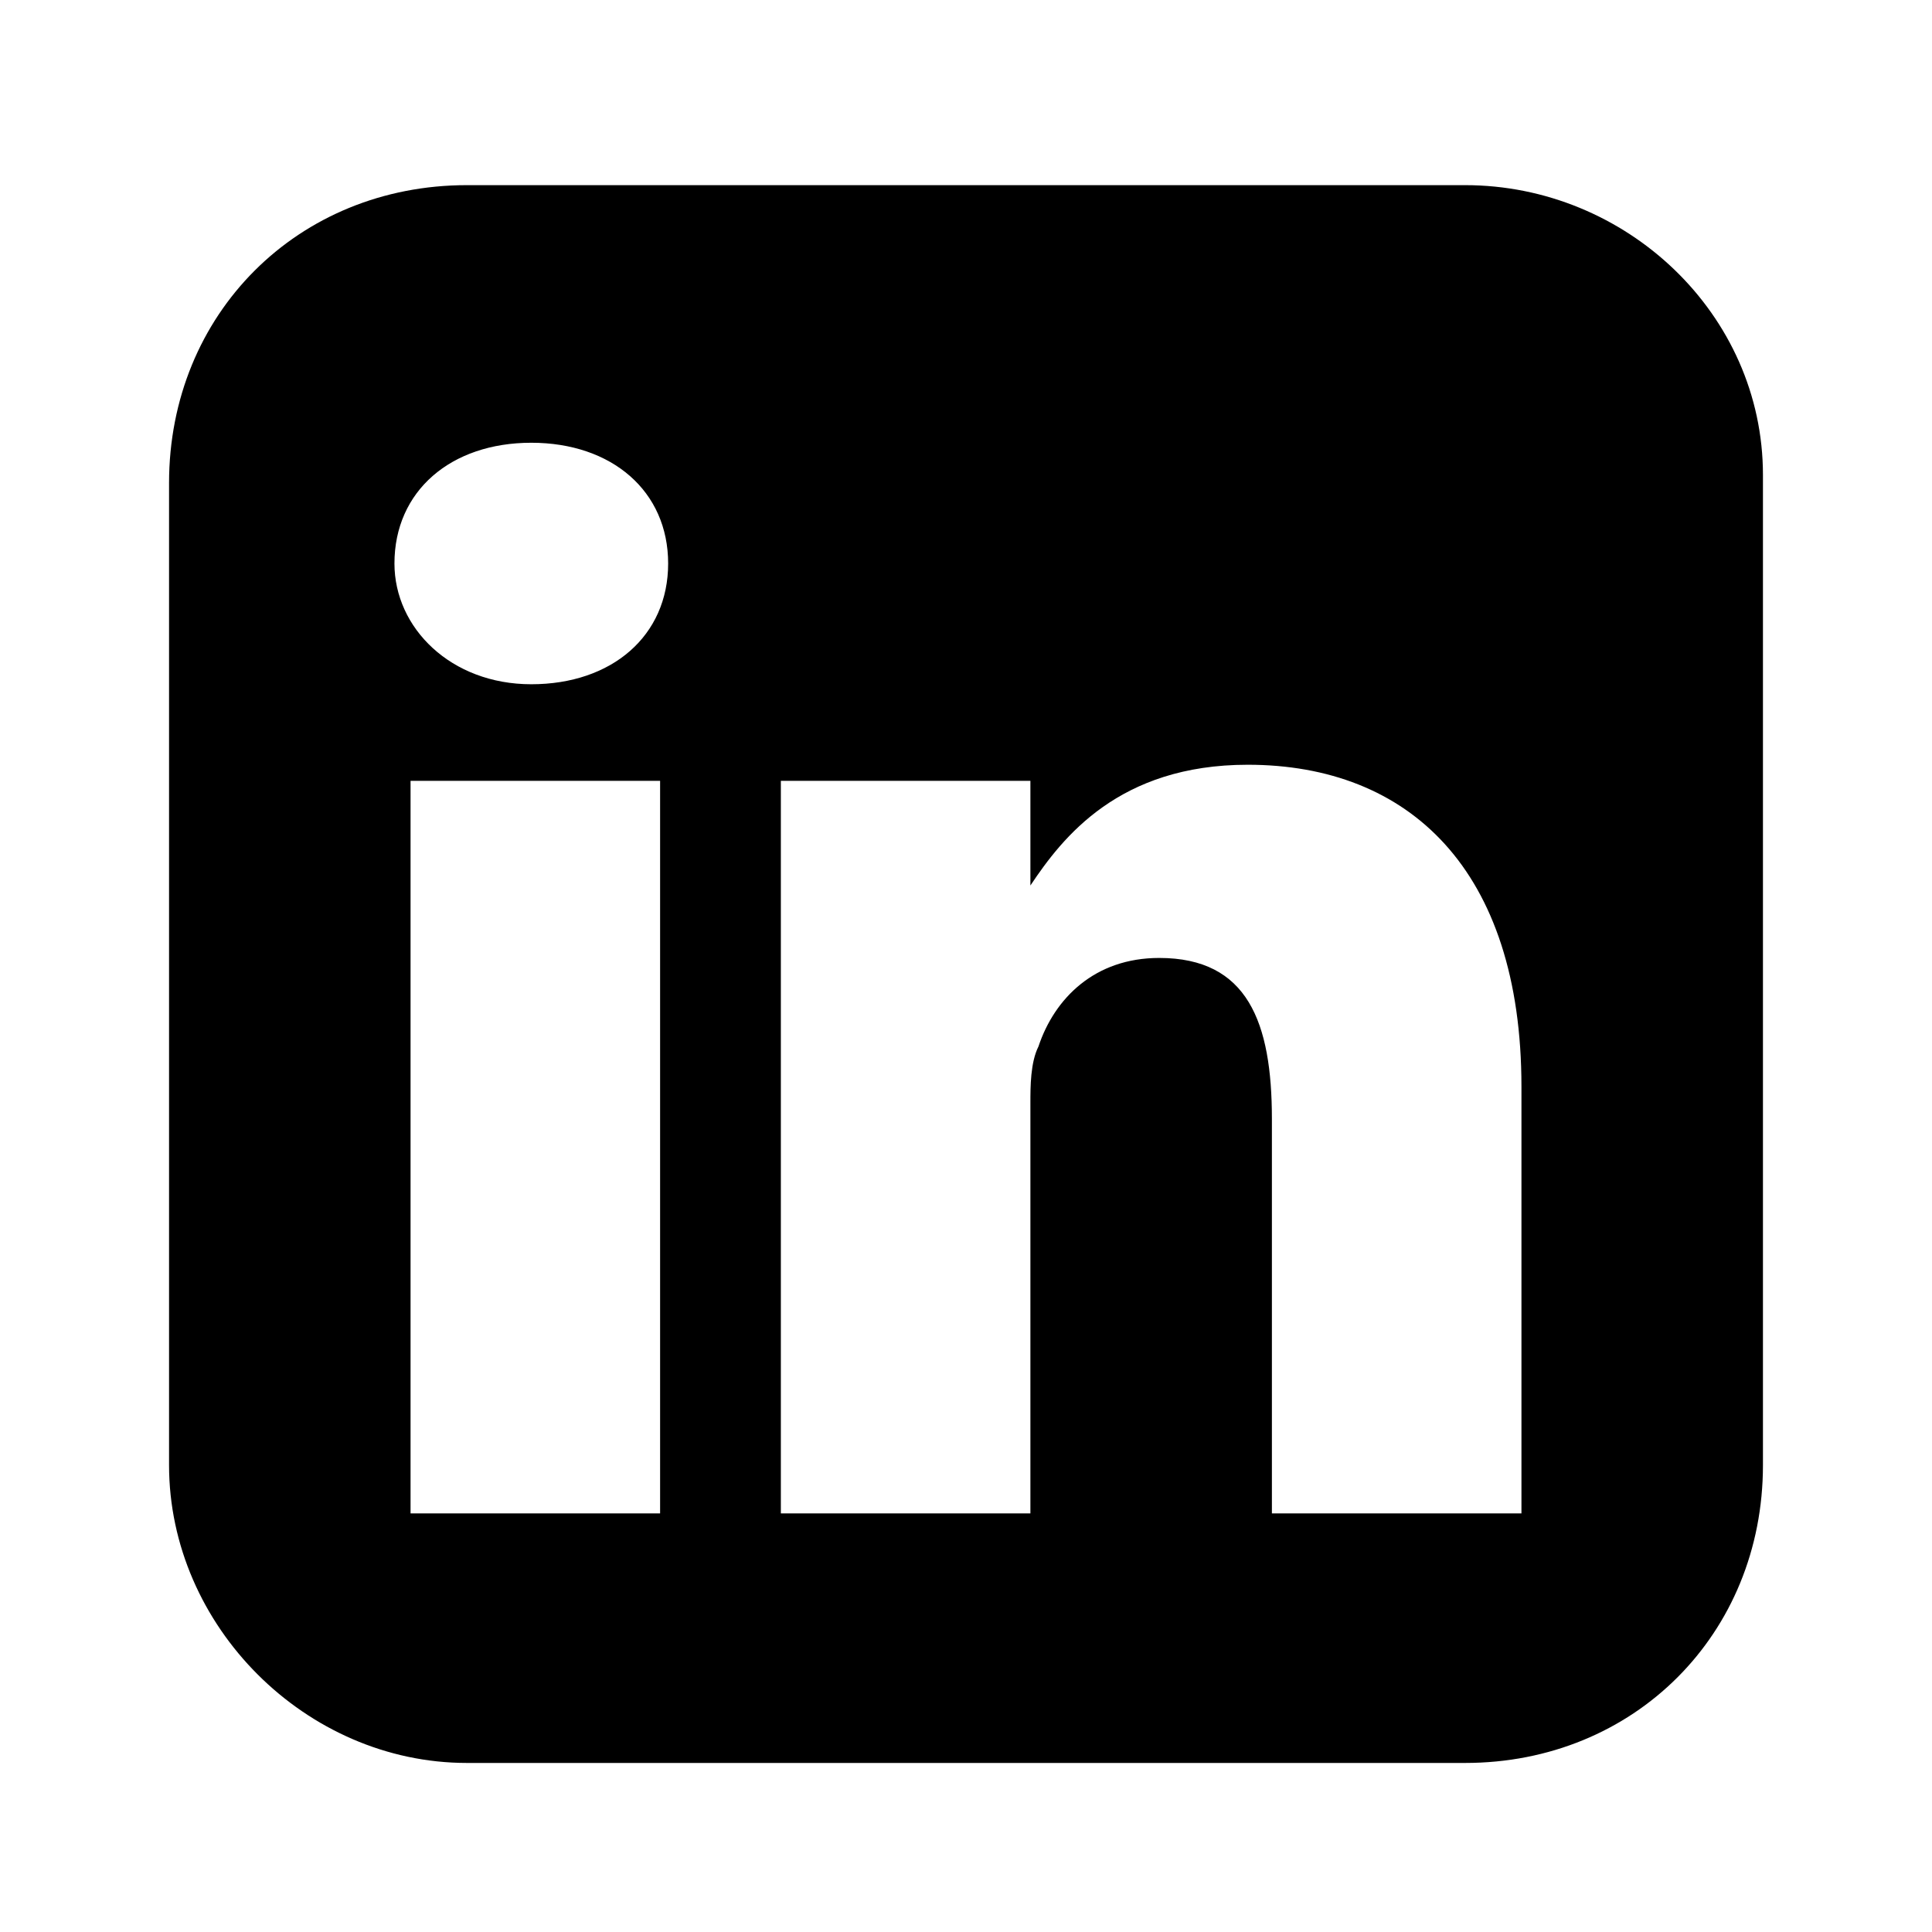
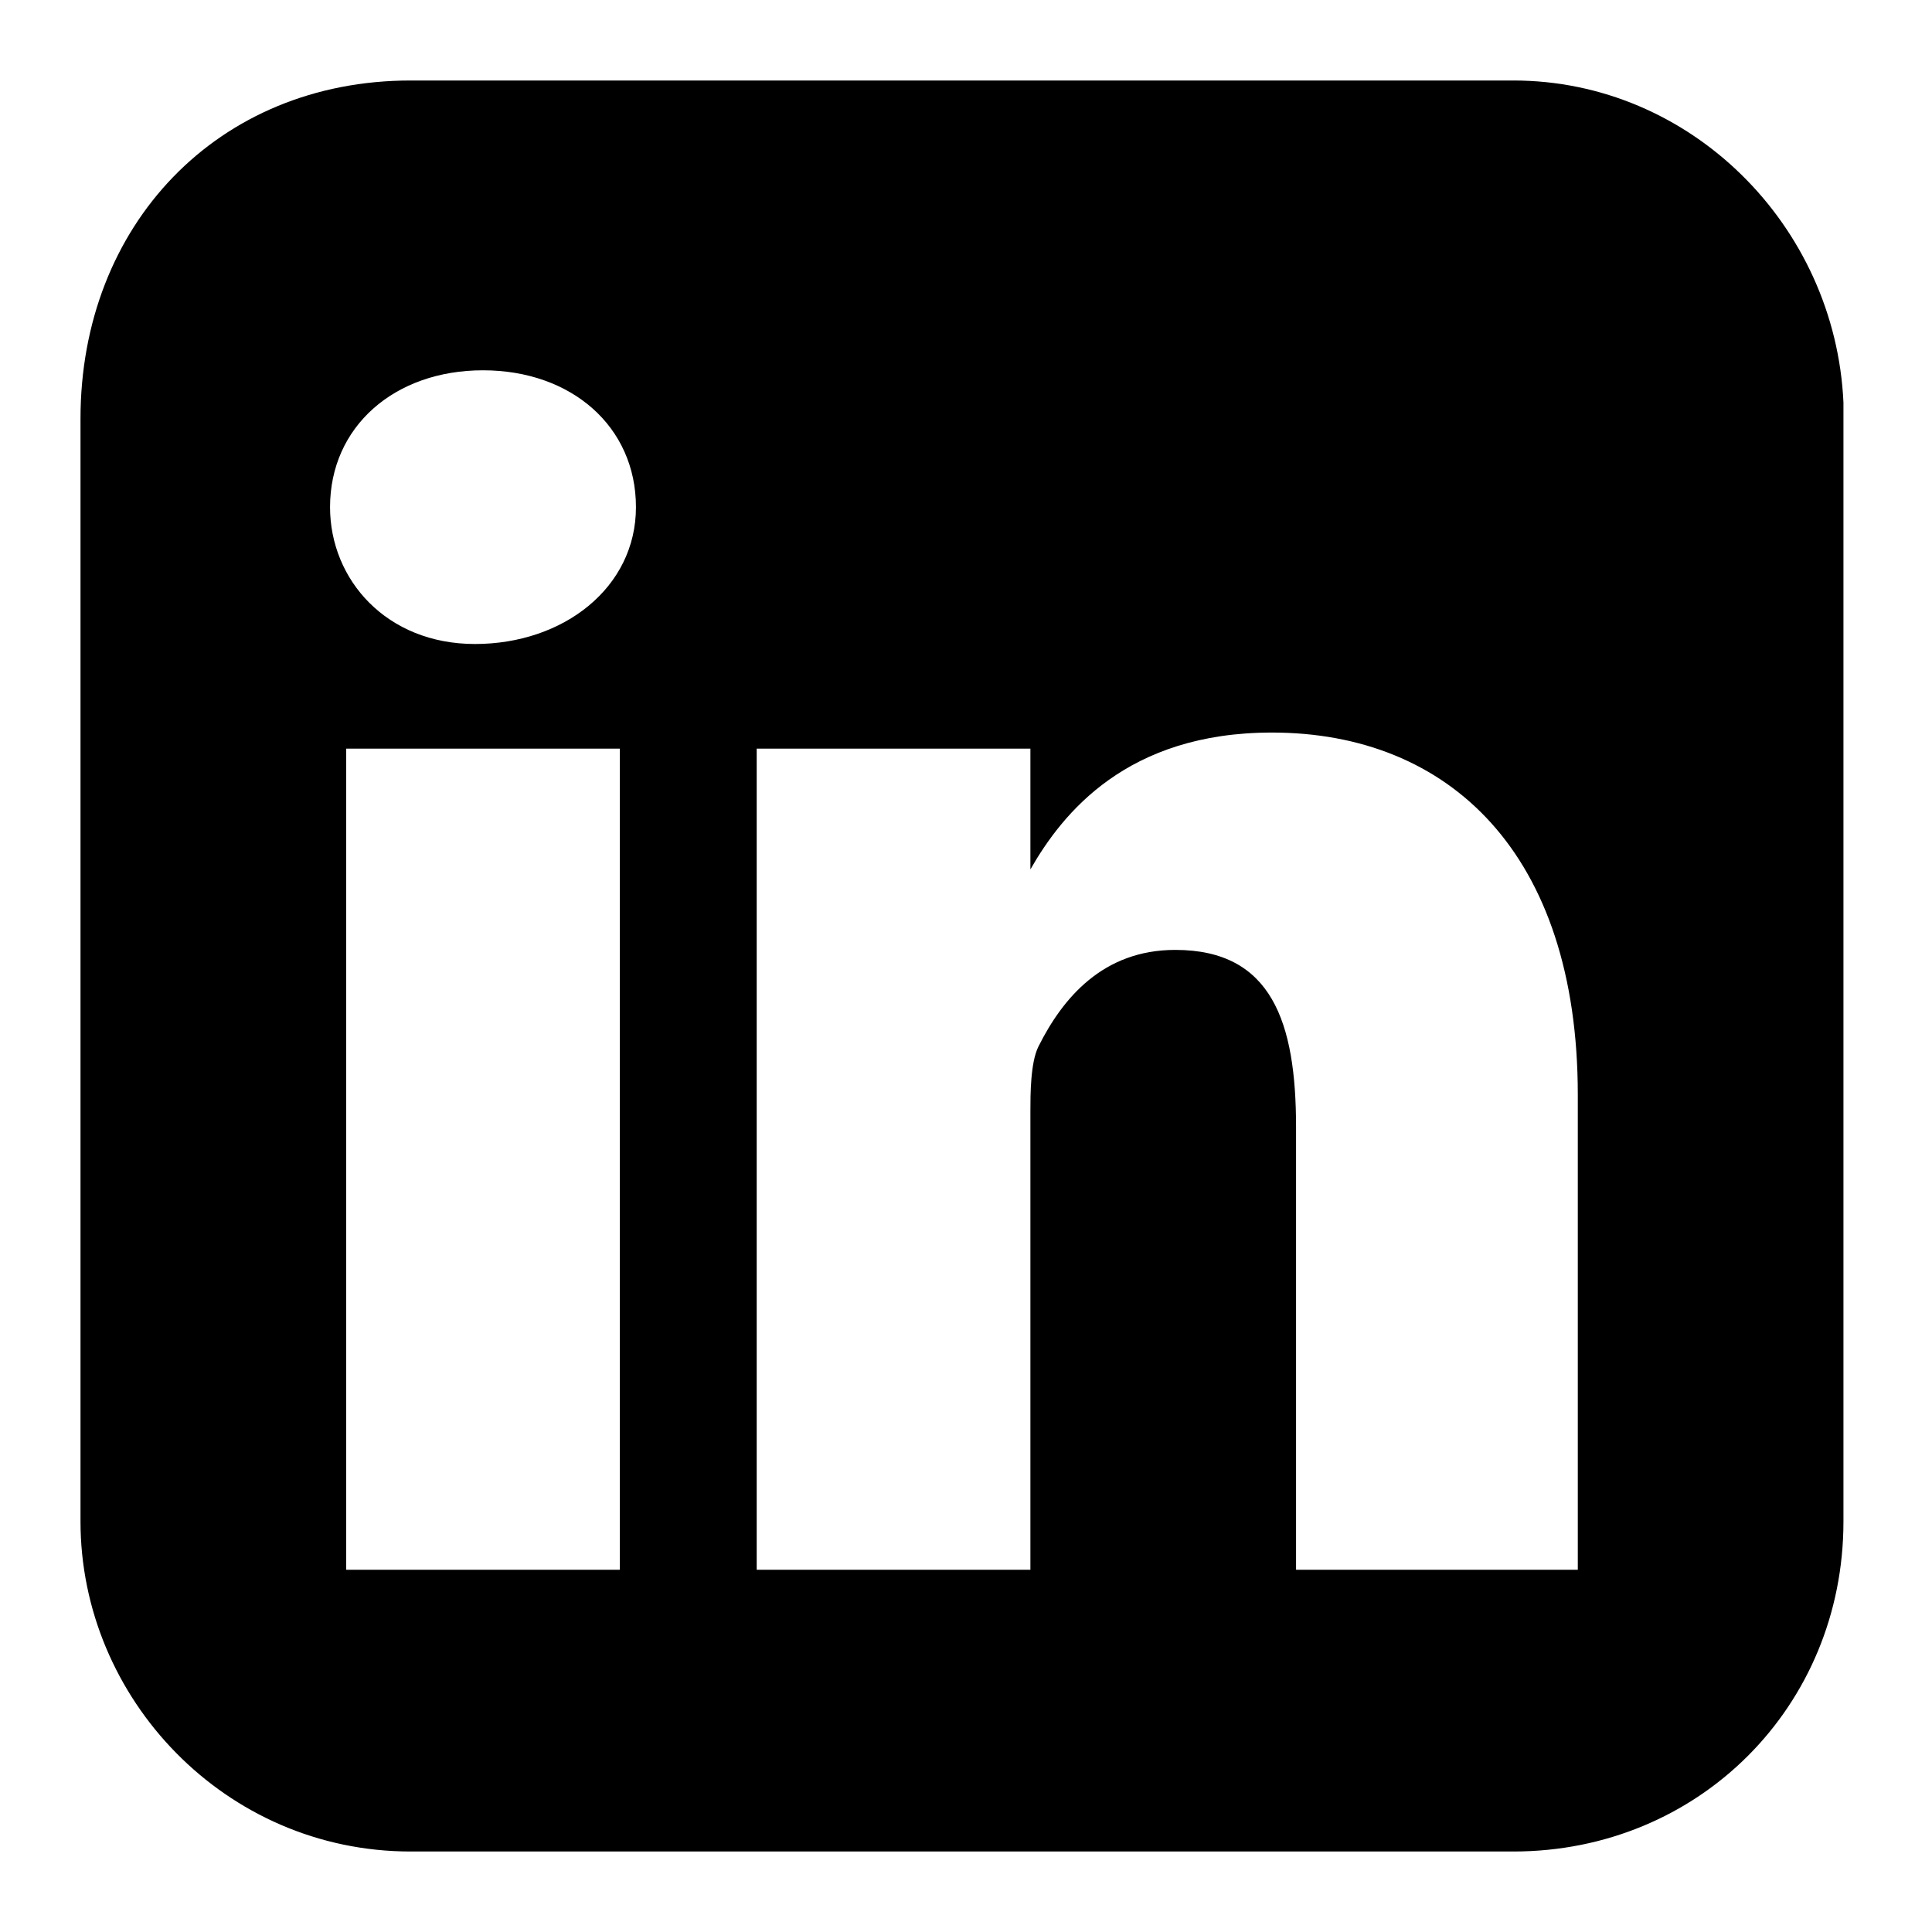
<svg xmlns="http://www.w3.org/2000/svg" version="1.1" id="Layer_1" x="0px" y="0px" viewBox="0 0 24 24" style="enable-background:new 0 0 24 24;" xml:space="preserve">
  <g id="surface1">
-     <path d="M18.2,2.3H5.8c-2.1,0-3.7,1.6-3.7,3.7v12.2c0,2,1.7,3.7,3.7,3.7h12.4c2.1,0,3.7-1.6,3.7-3.7V5.9   C21.9,3.9,20.2,2.3,18.2,2.3z M8.2,18.8H5.1l0-9.1h3.1L8.2,18.8z M6.6,8.5L6.6,8.5c-1,0-1.7-0.7-1.7-1.5c0-0.9,0.7-1.5,1.7-1.5   S8.3,6.1,8.3,7C8.3,7.9,7.6,8.5,6.6,8.5z M18.9,18.8h-3.1v-4.9c0-1.2-0.3-2-1.4-2c-0.8,0-1.3,0.5-1.5,1.1c-0.1,0.2-0.1,0.5-0.1,0.7   v5.1H9.7l0-9.1h3.1l0,1.3c0.4-0.6,1.1-1.5,2.7-1.5c2,0,3.4,1.3,3.4,4L18.9,18.8L18.9,18.8z" />
+     <path d="M18.8,1H5.1C2.7,1,1,2.8,1,5.2v13.7C1,21.1,2.8,23,5.1,23h13.7c2.3,0,4.1-1.8,4.1-4.1V5C22.8,2.8,21,1,18.8,1z M7.7,19.5   H4.3V9.3h3.4V19.5z M5.9,8L5.9,8C4.8,8,4.1,7.2,4.1,6.3c0-1,0.8-1.7,1.9-1.7s1.9,0.7,1.9,1.7S7,8,5.9,8z M19.5,19.5h-3.4V14   c0-1.3-0.3-2.2-1.5-2.2c-0.9,0-1.4,0.6-1.7,1.2c-0.1,0.2-0.1,0.6-0.1,0.8v5.7H9.4V9.3h3.4v1.5c0.4-0.7,1.2-1.7,3-1.7   c2.2,0,3.8,1.5,3.8,4.5V19.5L19.5,19.5z" />
  </g>
</svg>
